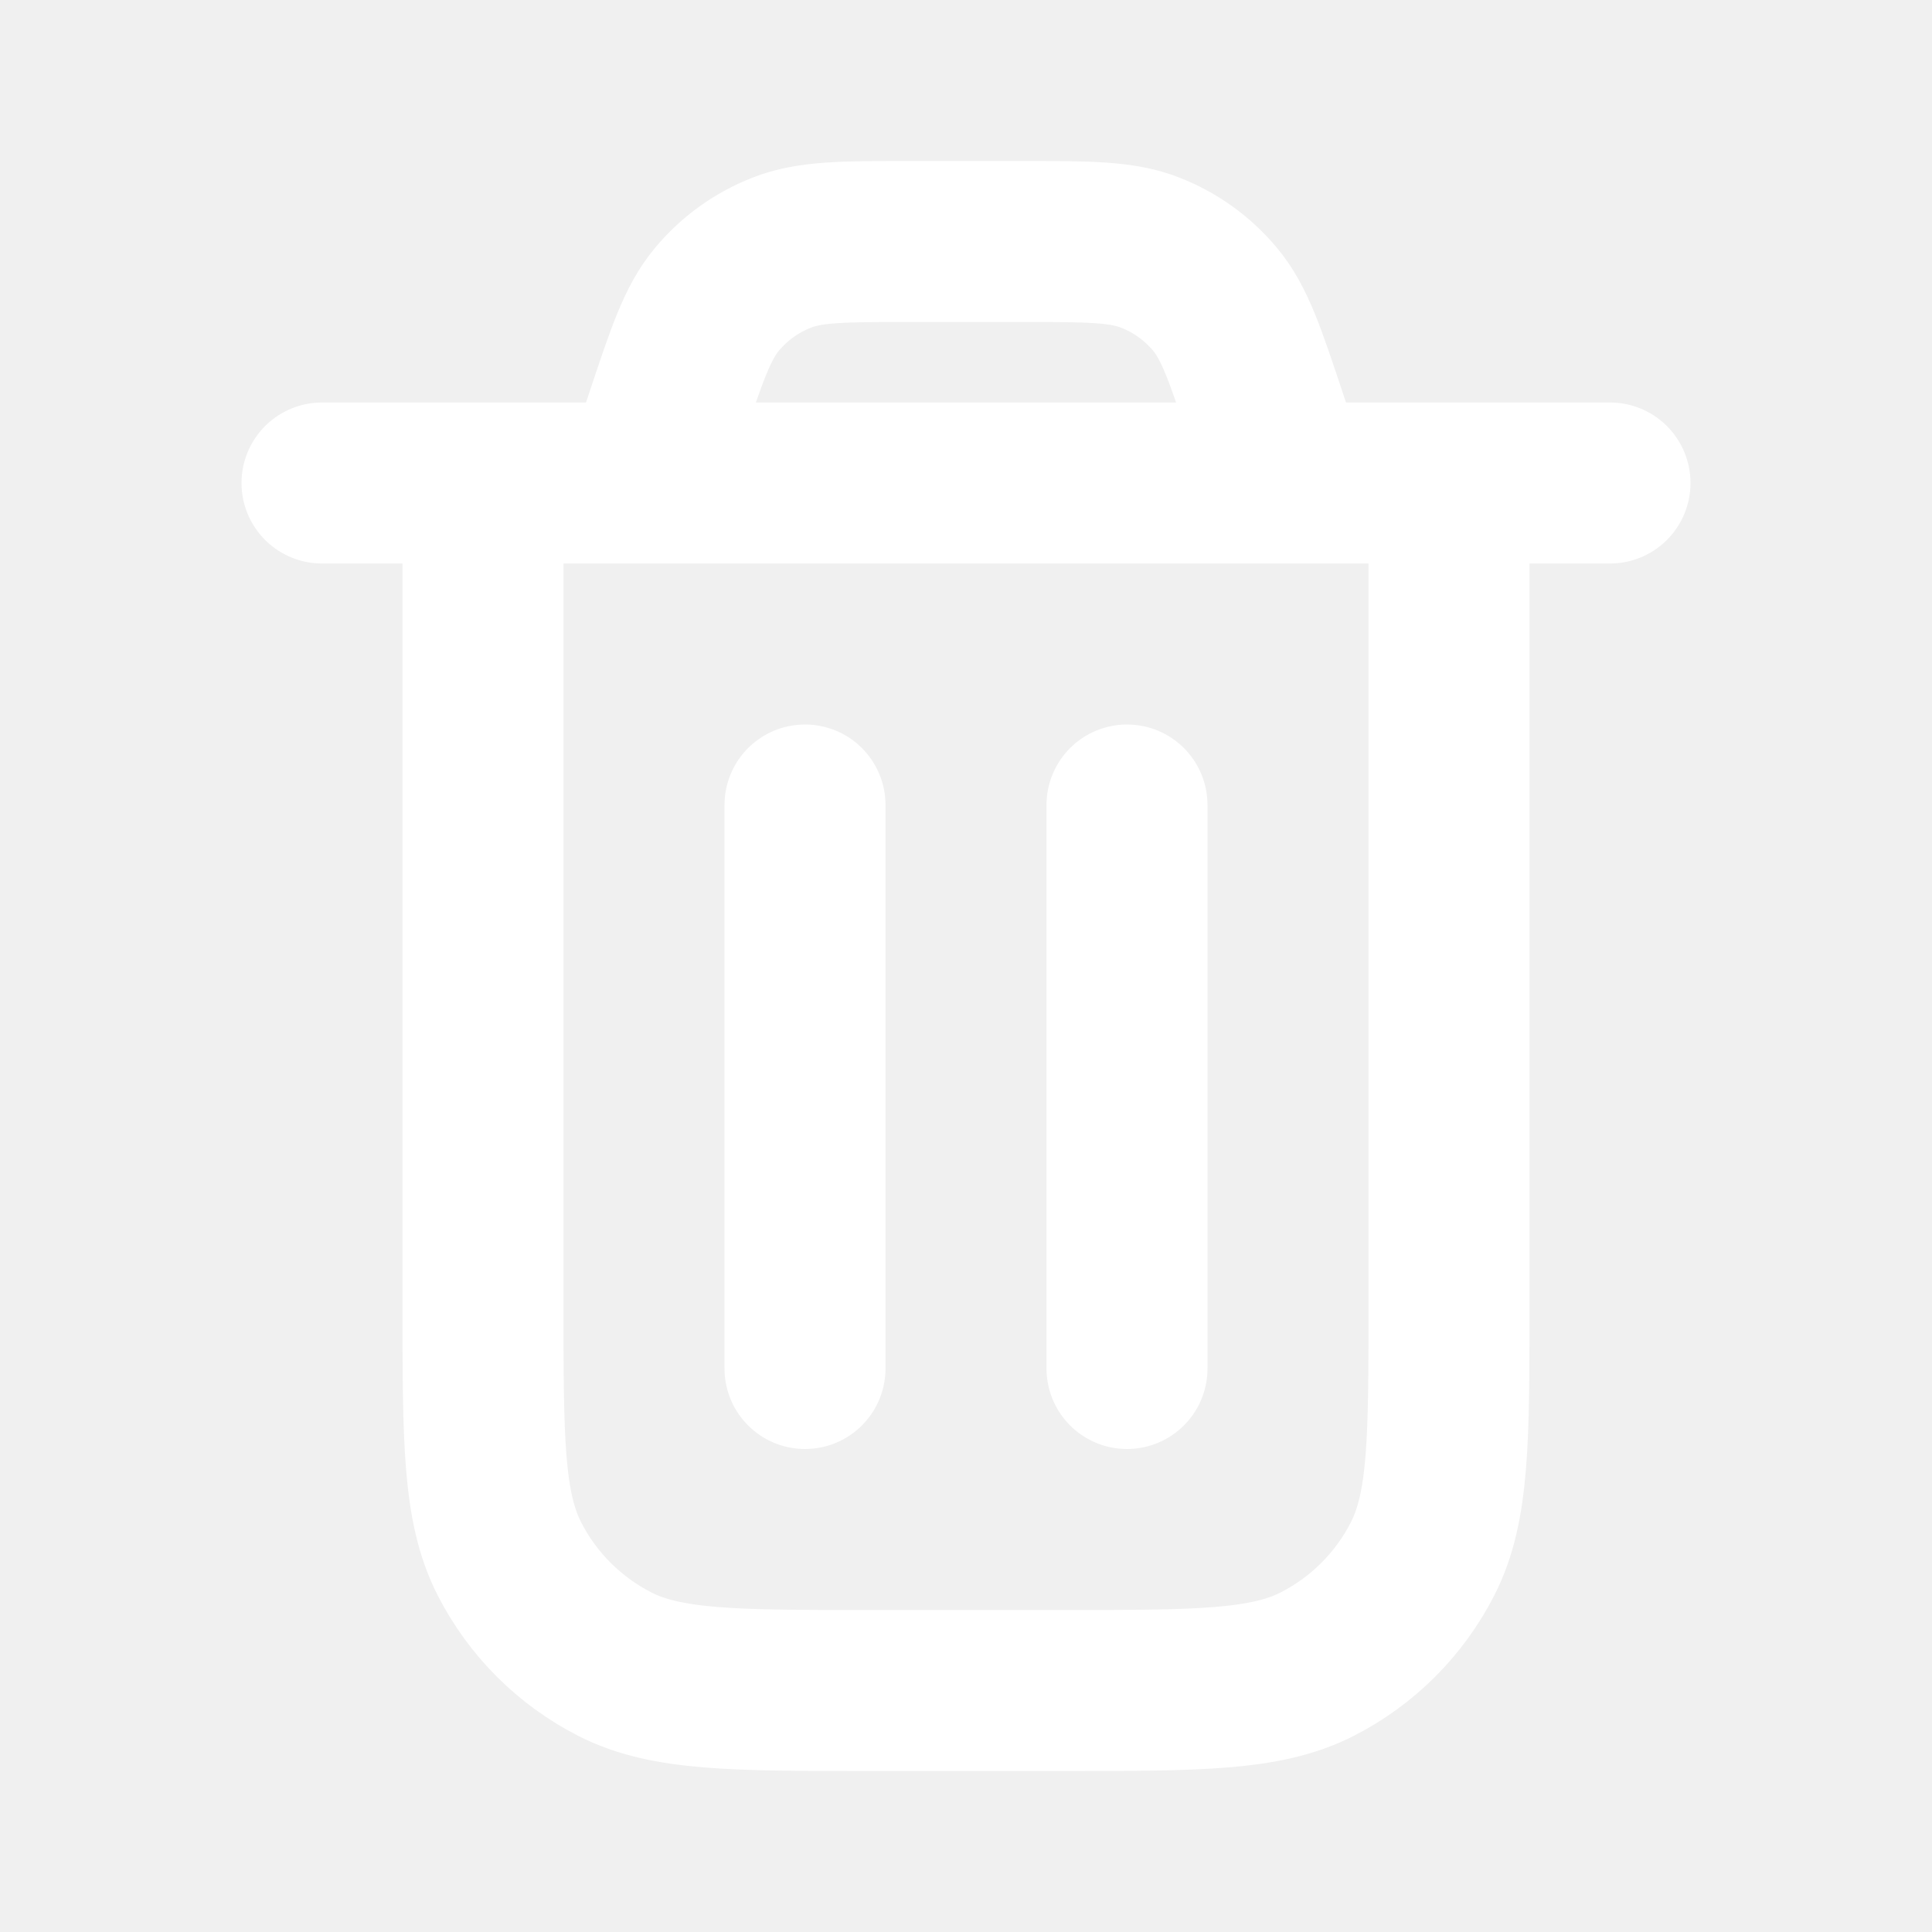
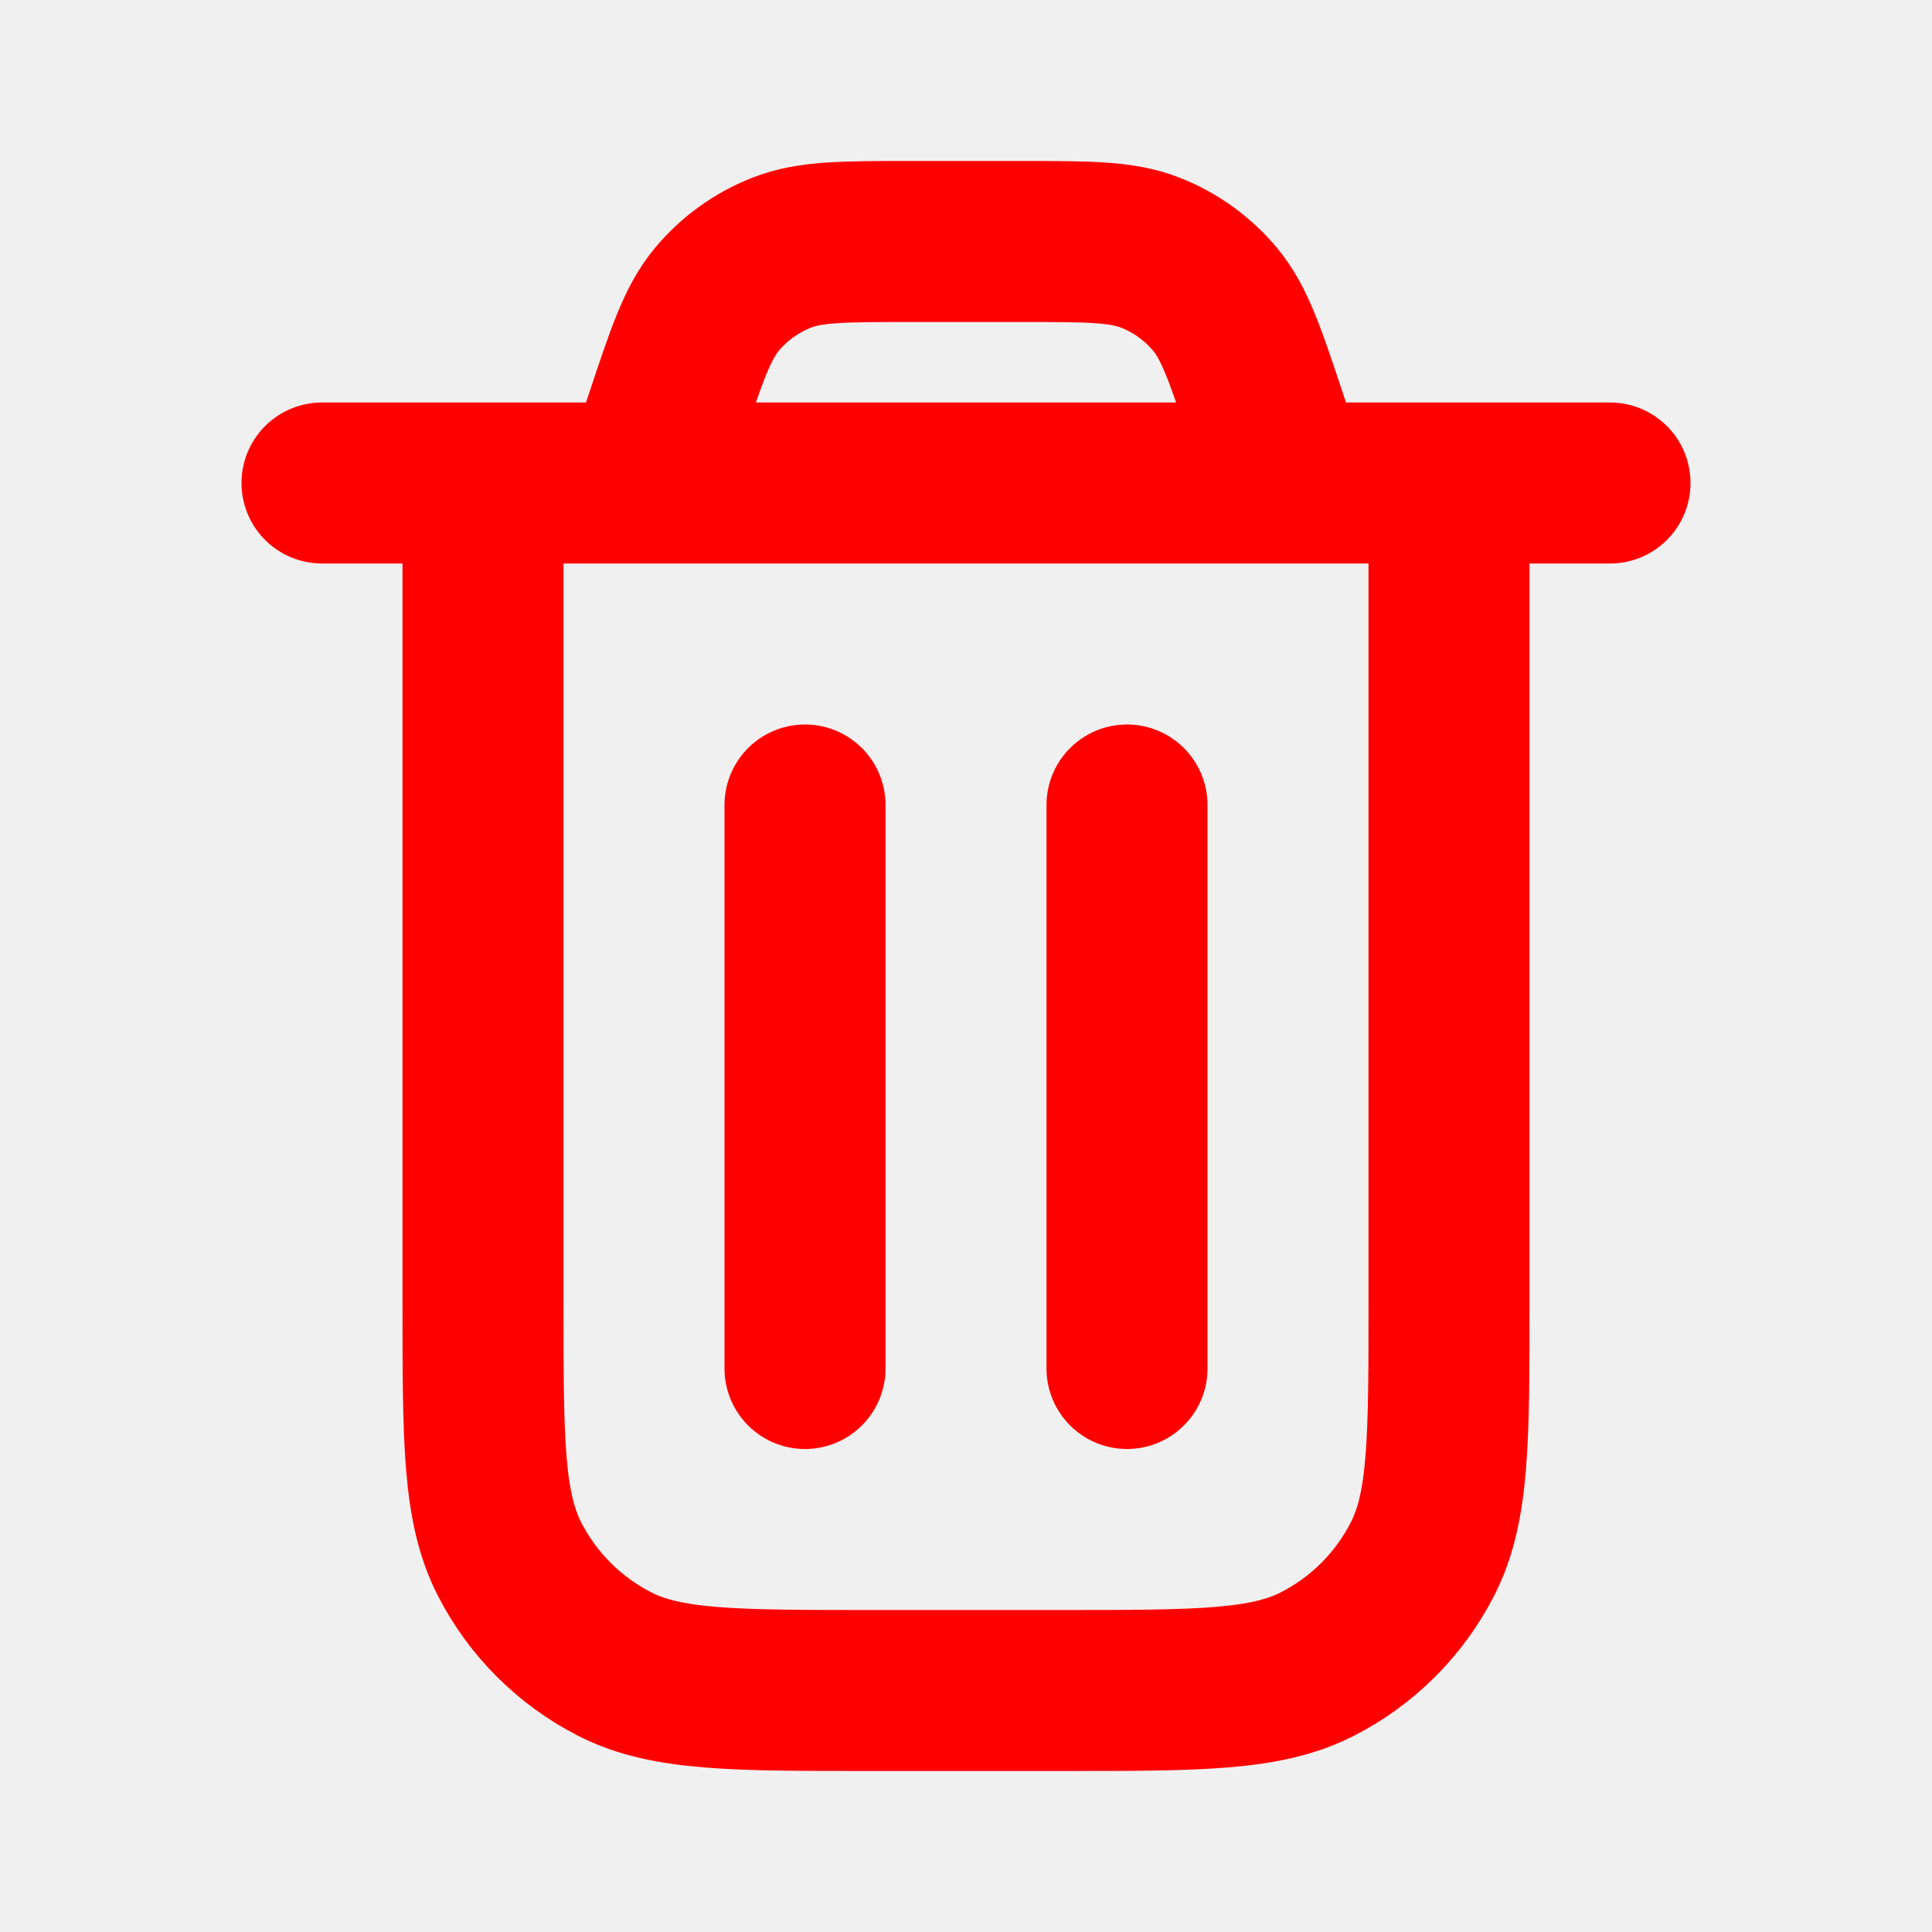
<svg xmlns="http://www.w3.org/2000/svg" viewBox="0 0 24 24" fill="none">
  <g id="SVGRepo_bgCarrier" stroke-width="0" />
  <g id="SVGRepo_tracerCarrier" stroke-linecap="round" stroke-linejoin="round" />
  <g id="SVGRepo_iconCarrier">
-     <path d="M4 6H20M16 6L15.729 5.188C15.467 4.401 15.336 4.008 15.093 3.717C14.878 3.46 14.602 3.261 14.29 3.139C13.938 3 13.523 3 12.694 3H11.306C10.477 3 10.062 3 9.71 3.139C9.398 3.261 9.122 3.46 8.907 3.717C8.664 4.008 8.533 4.401 8.271 5.188L8 6M18 6V16.2C18 17.88 18 18.72 17.673 19.362C17.385 19.927 16.927 20.385 16.362 20.673C15.72 21 14.88 21 13.2 21H10.8C9.12 21 8.28 21 7.638 20.673C7.074 20.385 6.615 19.927 6.327 19.362C6 18.72 6 17.88 6 16.2V6M14 10V17M10 10V17" stroke="#ffffff" stroke-width="2" stroke-linecap="round" stroke-linejoin="round" />
+     <path d="M4 6H20M16 6L15.729 5.188C15.467 4.401 15.336 4.008 15.093 3.717C14.878 3.46 14.602 3.261 14.29 3.139C13.938 3 13.523 3 12.694 3H11.306C10.477 3 10.062 3 9.71 3.139C9.398 3.261 9.122 3.46 8.907 3.717C8.664 4.008 8.533 4.401 8.271 5.188L8 6M18 6V16.2C18 17.88 18 18.72 17.673 19.362C17.385 19.927 16.927 20.385 16.362 20.673C15.72 21 14.88 21 13.2 21H10.8C9.12 21 8.28 21 7.638 20.673C7.074 20.385 6.615 19.927 6.327 19.362C6 18.72 6 17.88 6 16.2V6M14 10V17M10 10V17" stroke="#ff0000" stroke-width="2" stroke-linecap="round" stroke-linejoin="round" />
  </g>
</svg>
